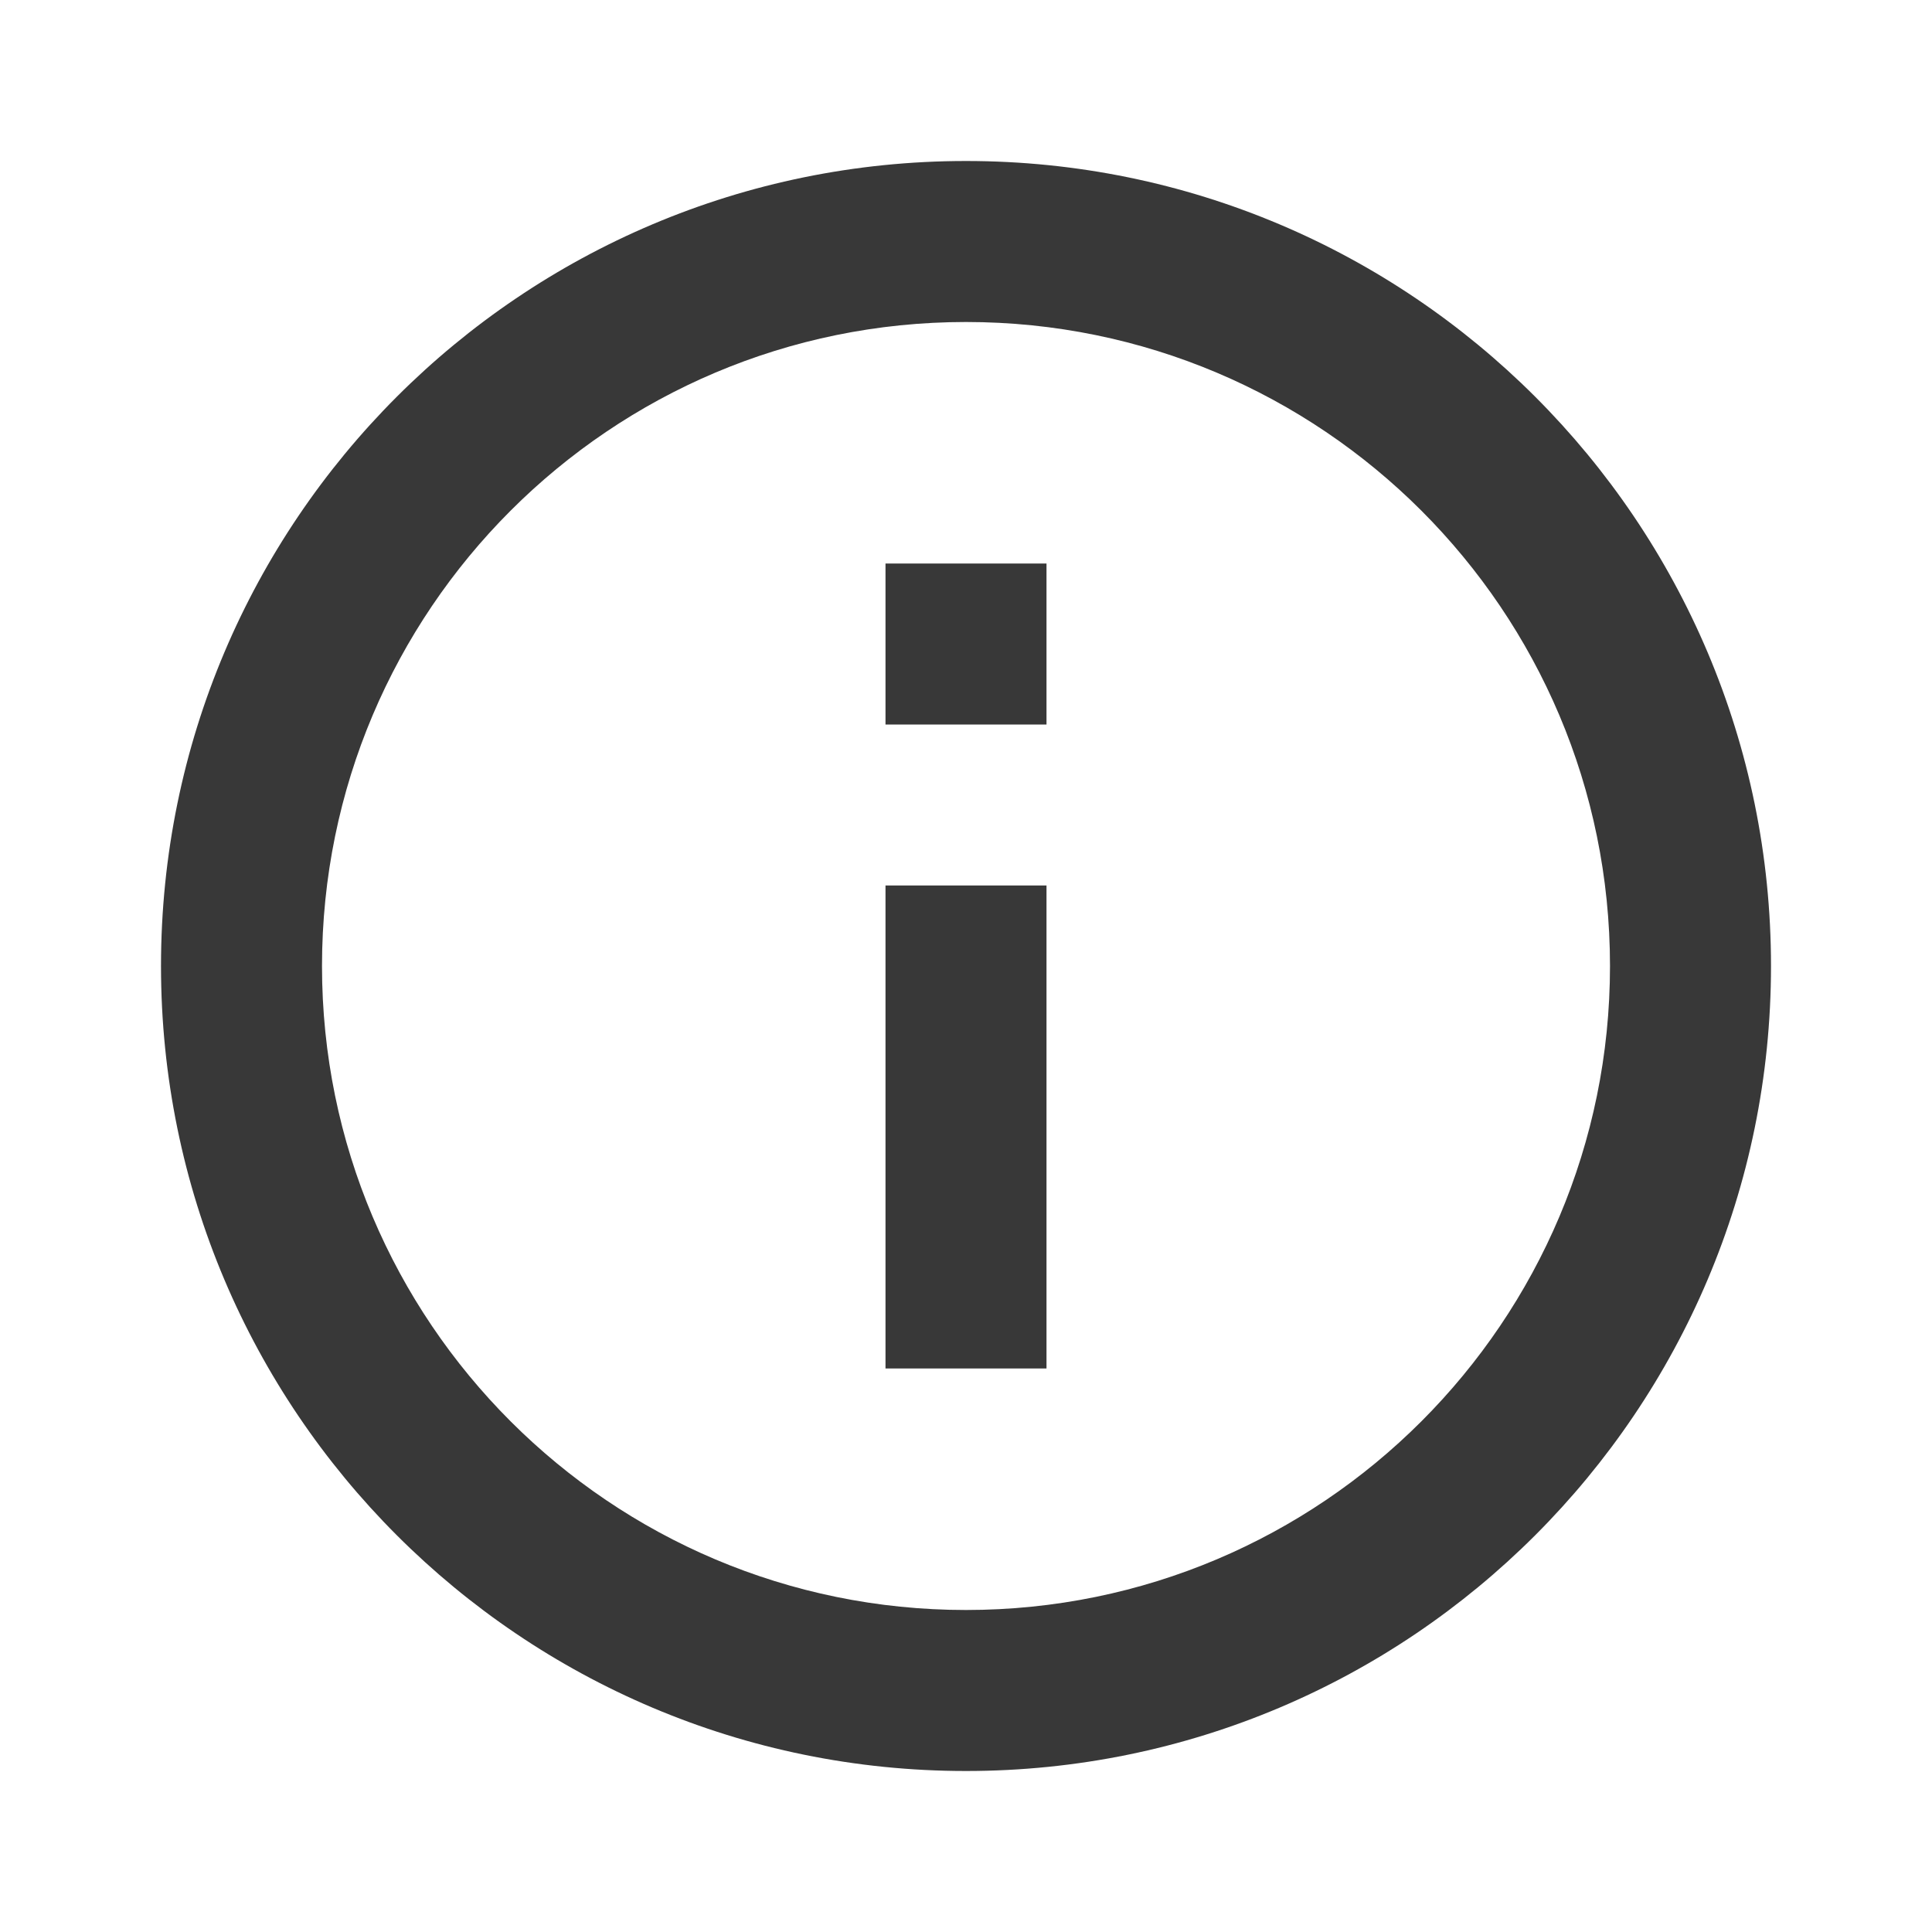
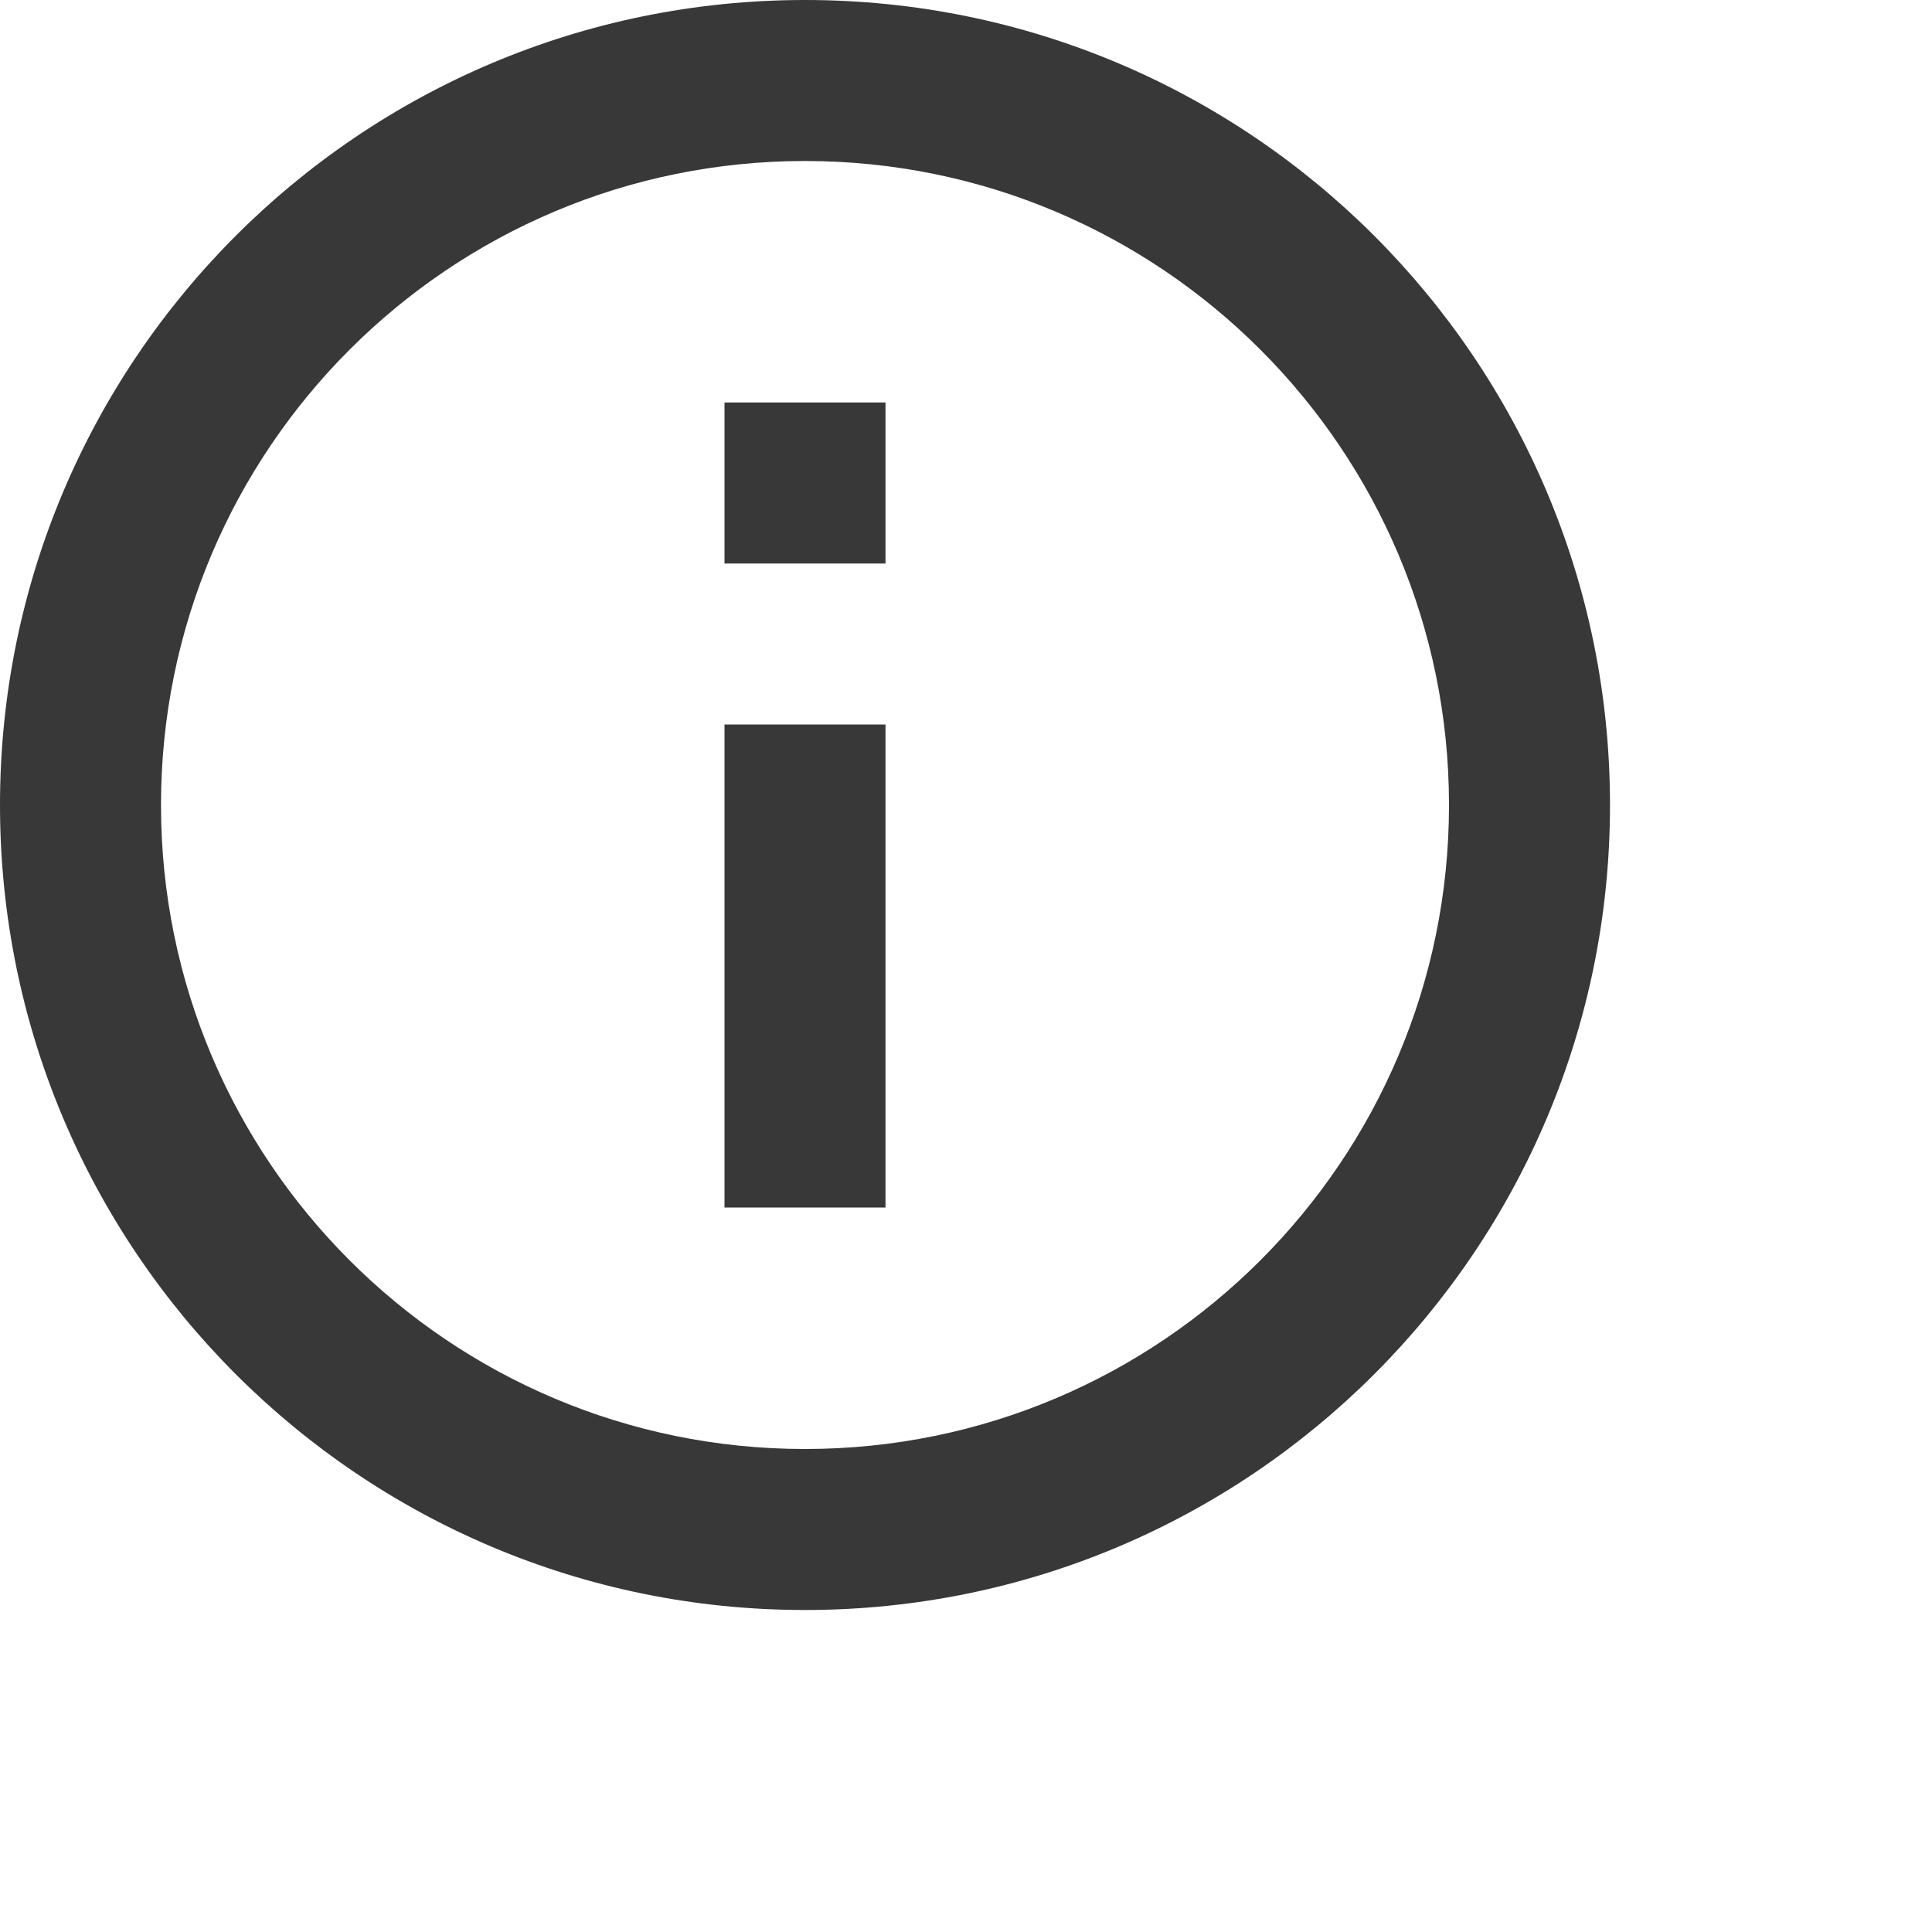
- <svg xmlns="http://www.w3.org/2000/svg" width="24" height="24" viewBox="0 0 24 24" fill="none">
+ <svg xmlns="http://www.w3.org/2000/svg" width="24" height="24" viewBox="2 2 24 24" fill="none">
  <path fill-rule="evenodd" clip-rule="evenodd" d="M12 22C6.477 22 2 17.523 2 12C2 6.477 6.477 2 12 2C17.523 2 22 6.477 22 12C22 17.523 17.523 22 12 22ZM12 20C16.418 20 20 16.418 20 12C20 7.582 16.418 4 12 4C7.582 4 4 7.582 4 12C4 16.418 7.582 20 12 20ZM11 7H13V9H11V7ZM11 11H13V17H11V11Z" fill="#383838" />
</svg>
